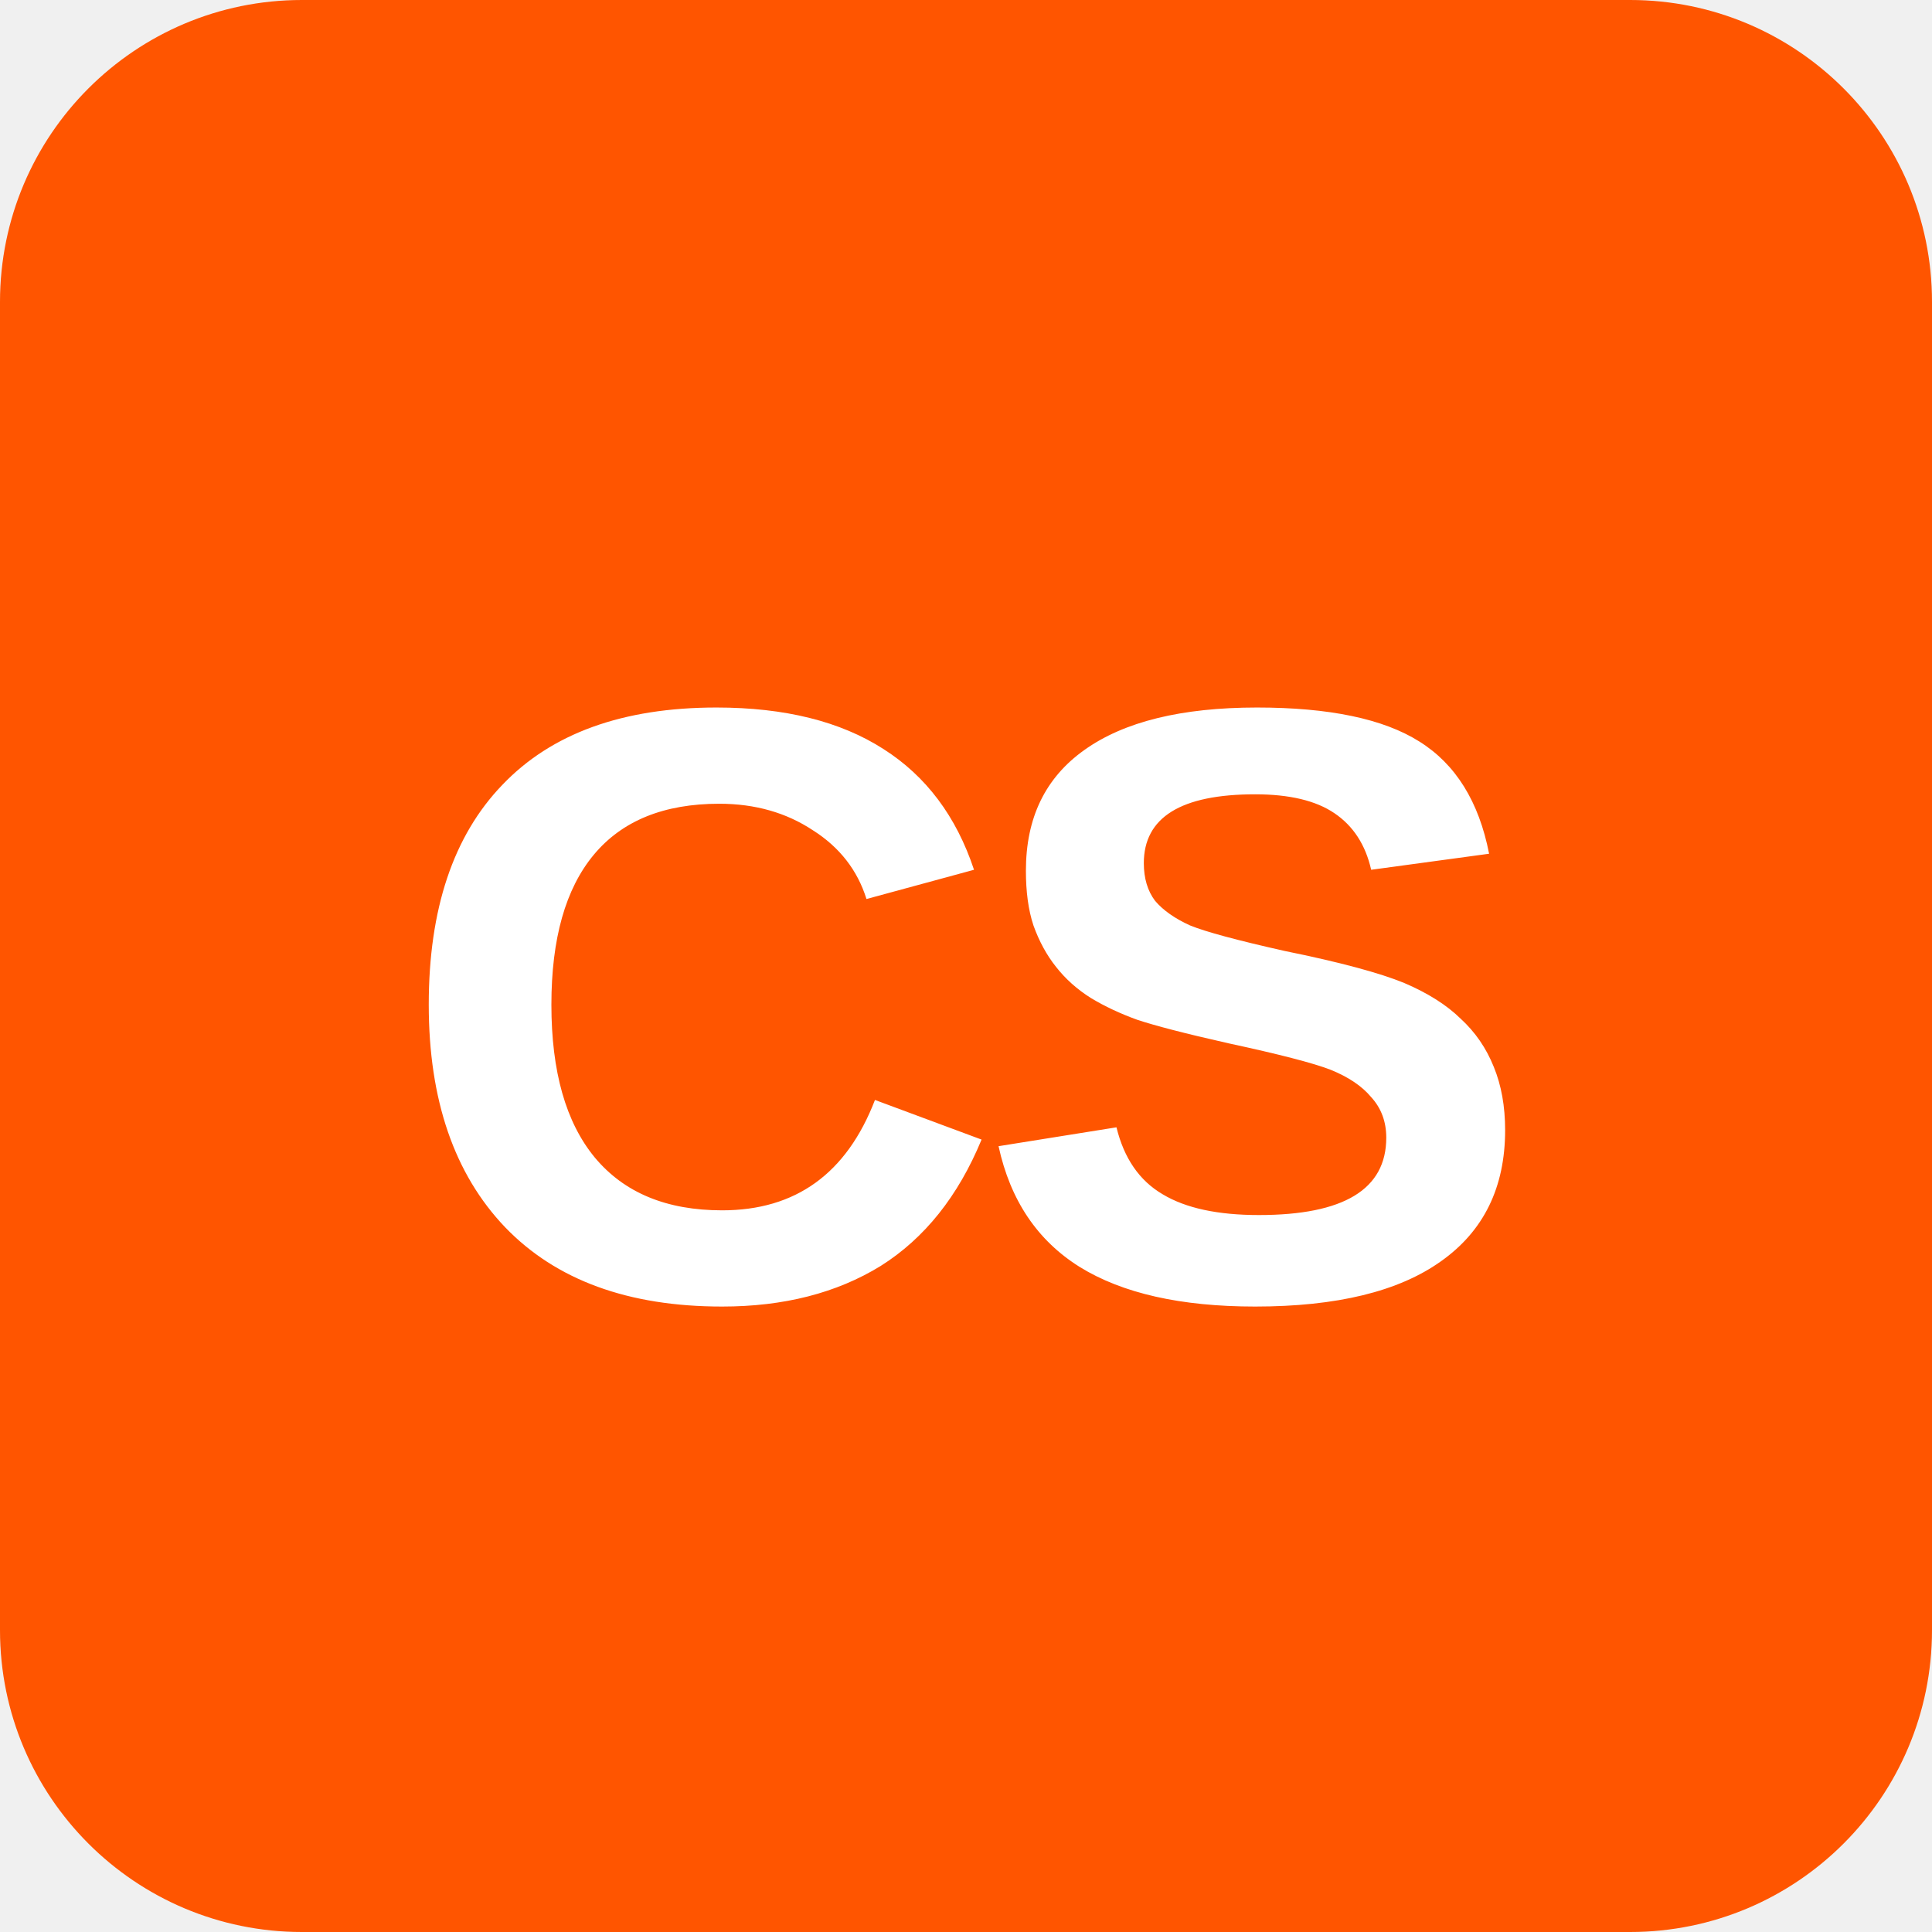
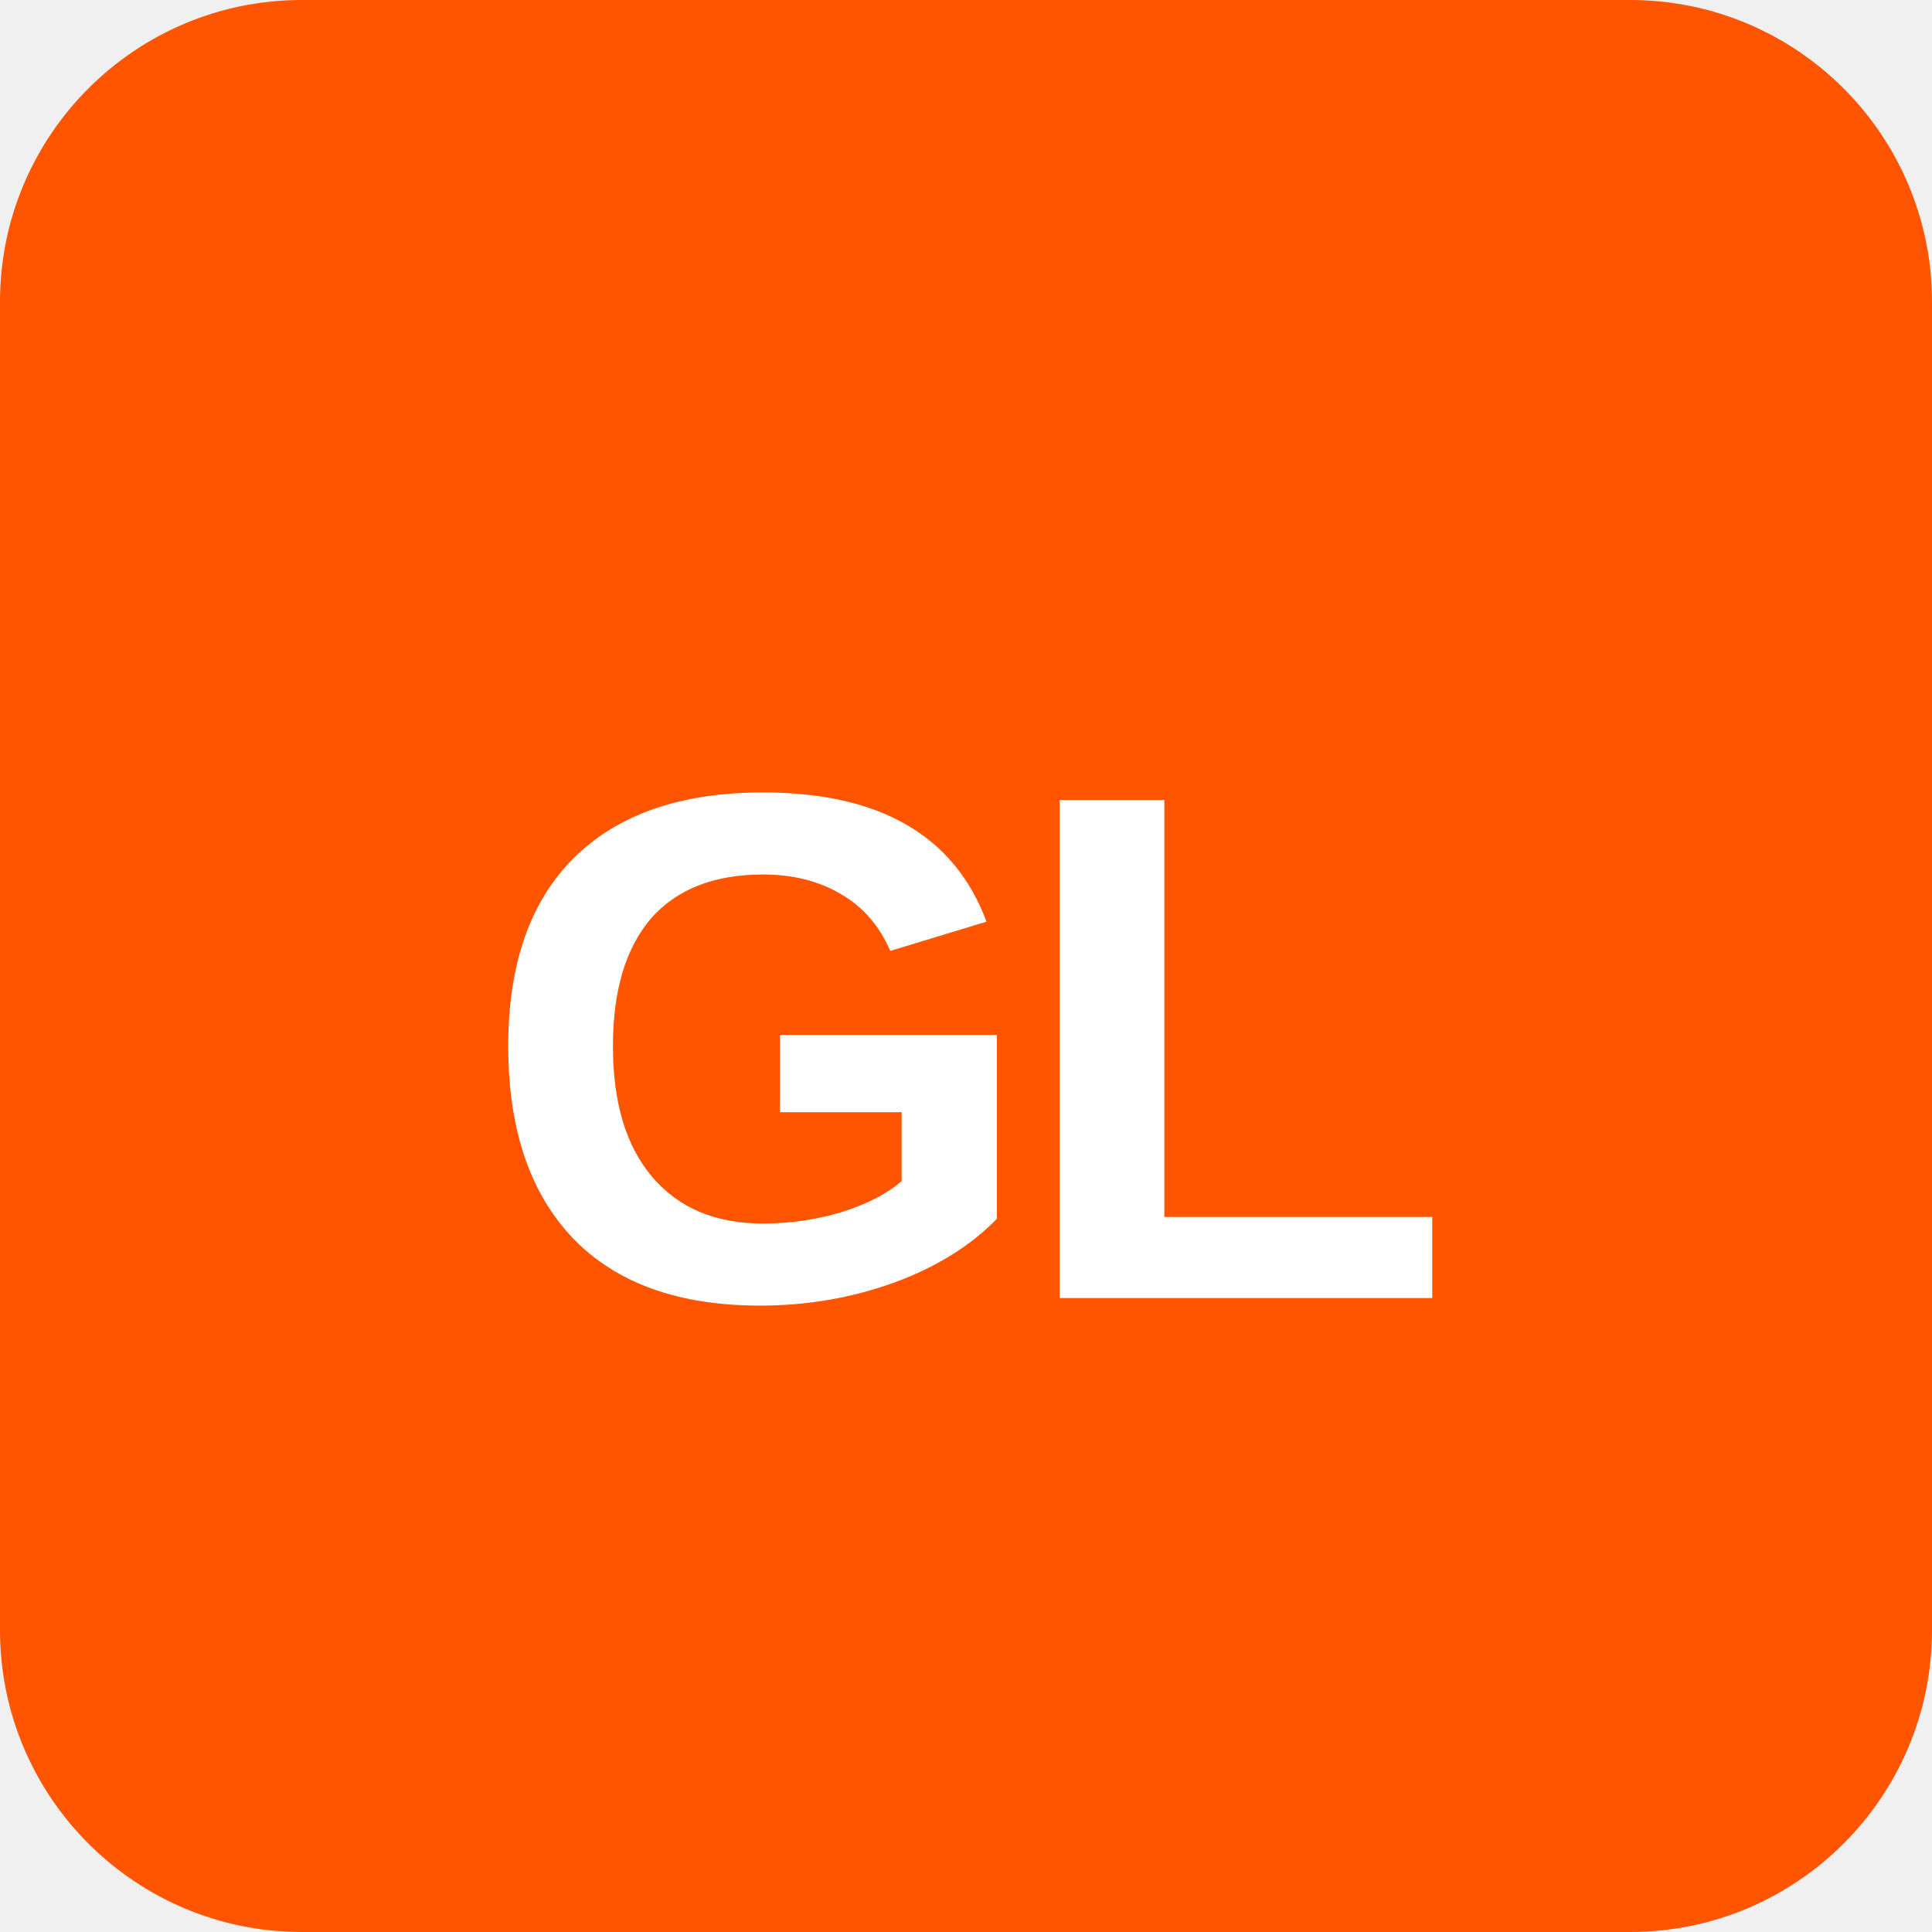
- <svg xmlns="http://www.w3.org/2000/svg" viewBox="0 0 32 32" role="img" aria-label="CS League">
+ <svg xmlns="http://www.w3.org/2000/svg" viewBox="0 0 32 32" role="img" aria-label="Gamers League">
  <rect width="32" height="32" rx="5" fill="#ff5500" />
-   <text x="16" y="21.5" text-anchor="middle" fill="#ffffff" font-family="Arial Narrow, Arial, sans-serif" font-size="14" font-weight="800" letter-spacing="-0.5">CS</text>
+   <text x="16" y="21.5" text-anchor="middle" fill="#ffffff" font-family="Arial Narrow, Arial, sans-serif" font-size="12" font-weight="800" letter-spacing="-0.5">GL</text>
</svg>
